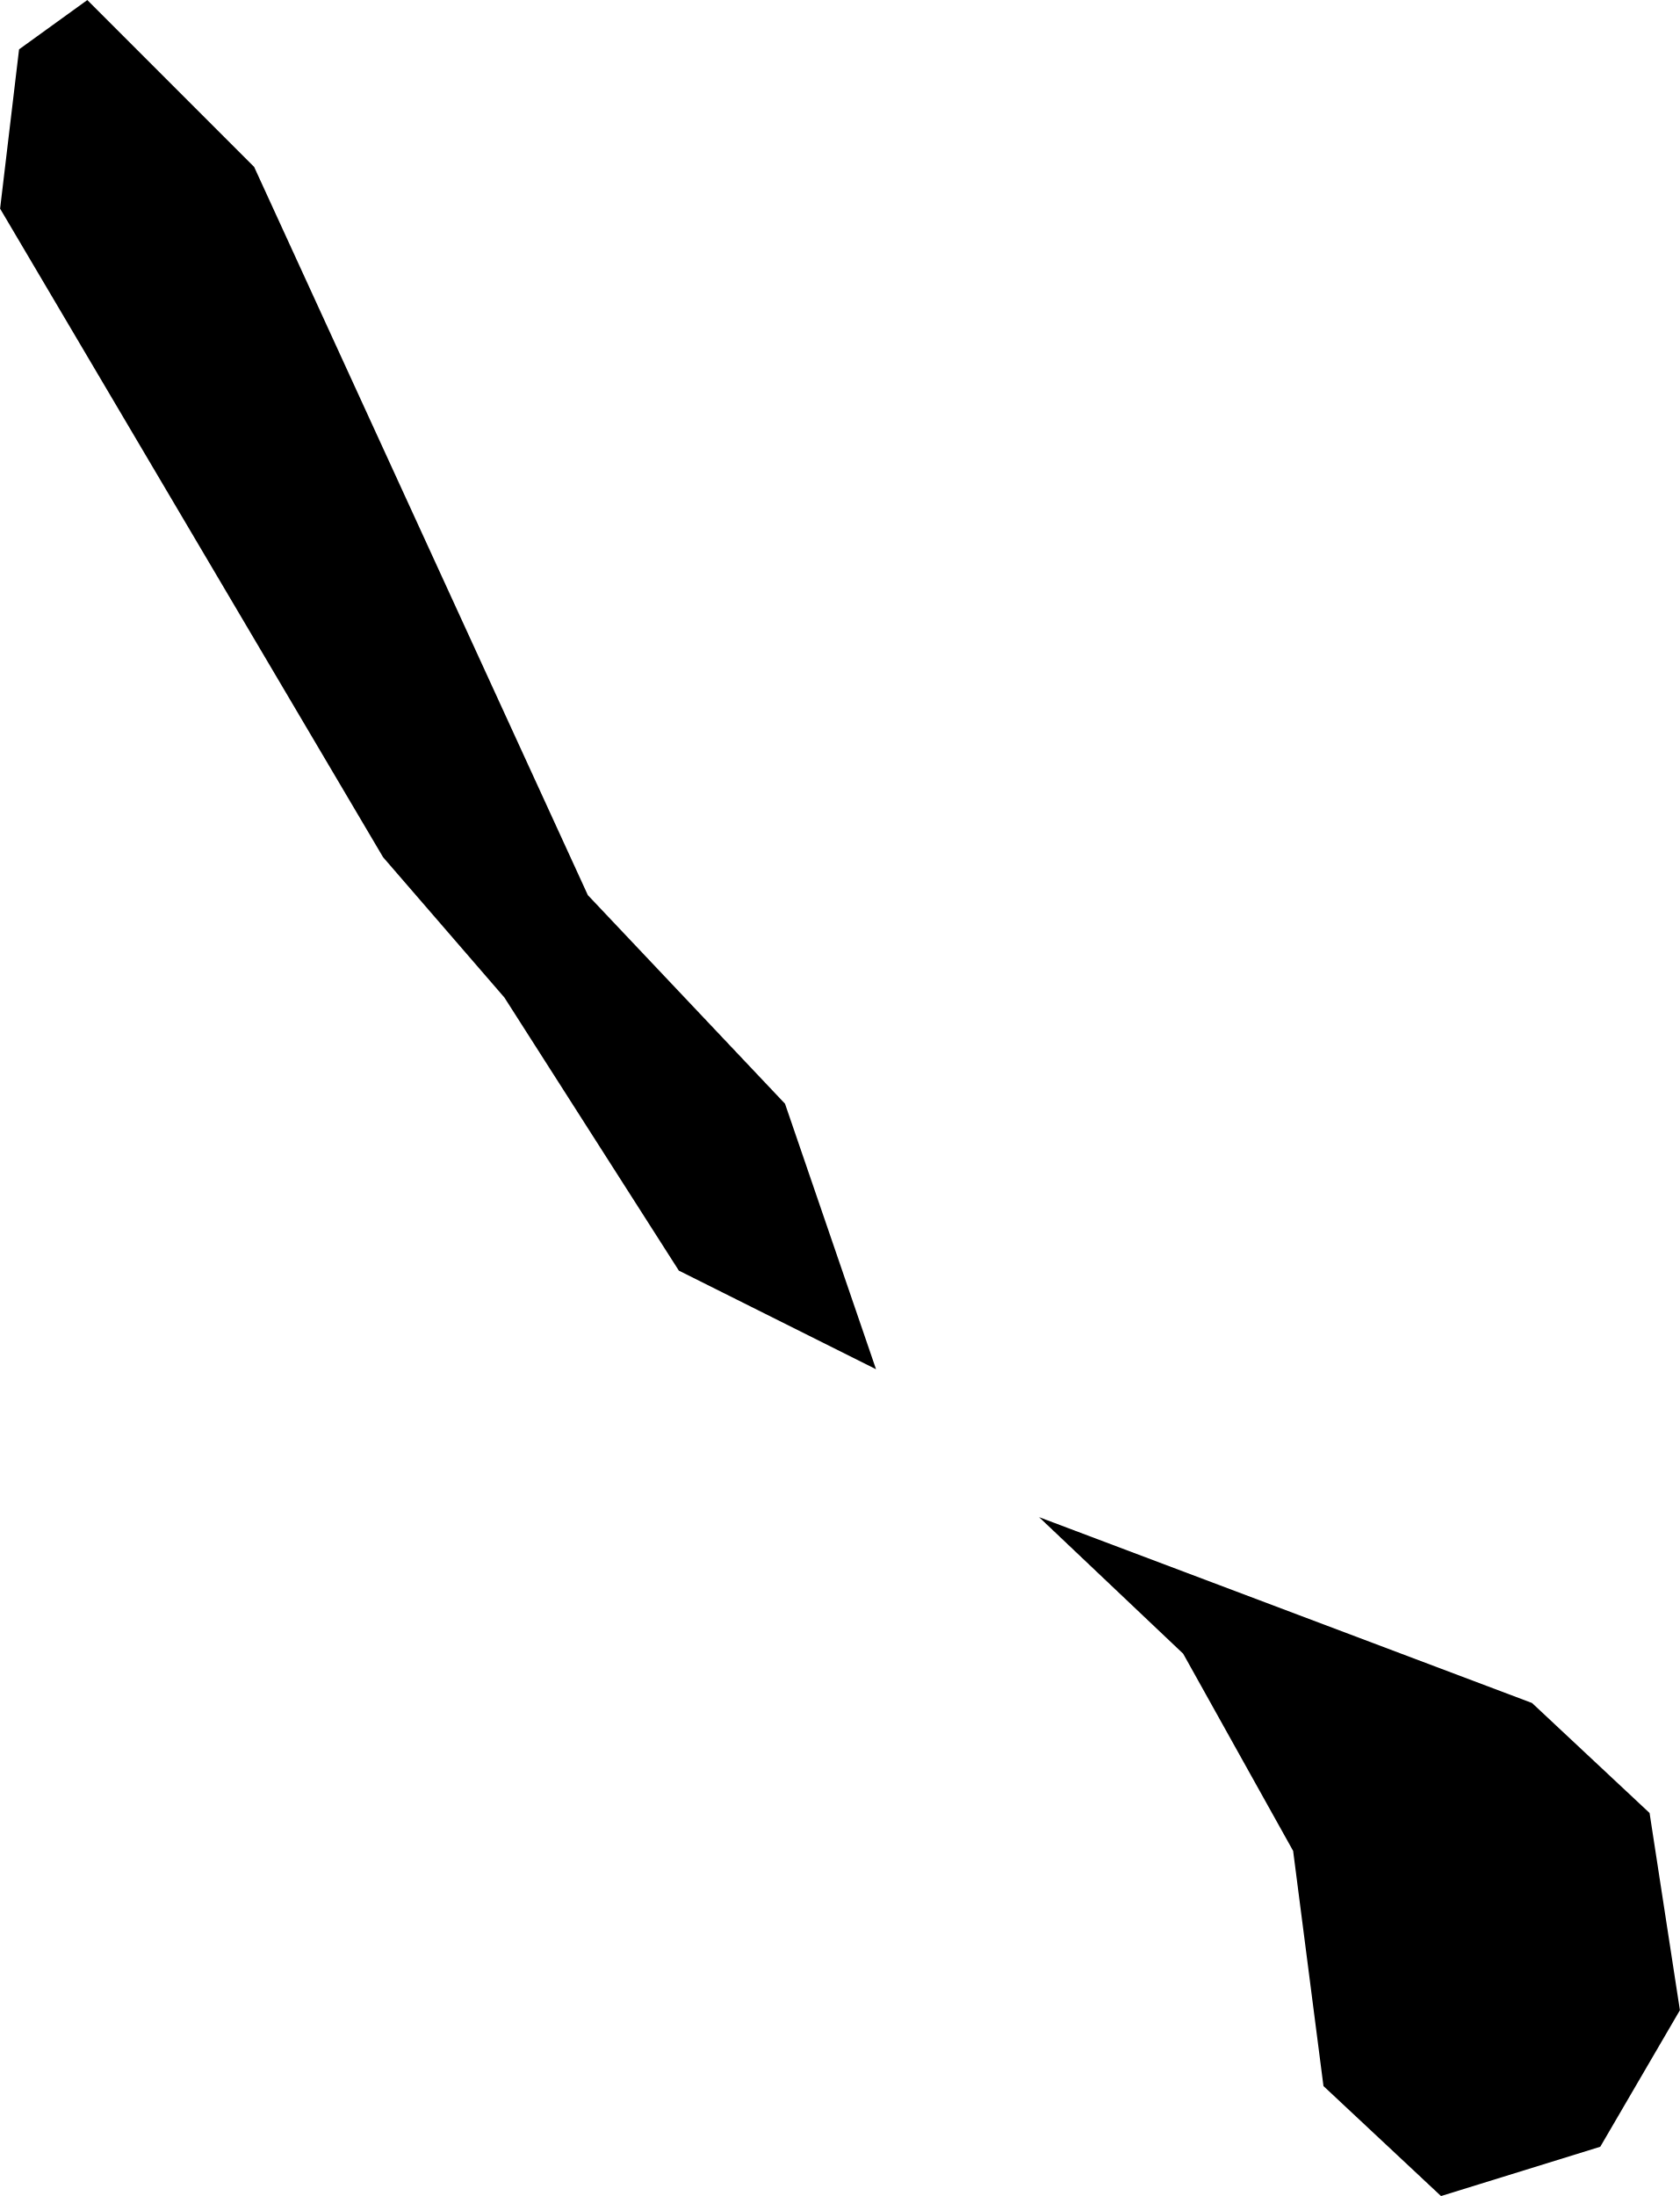
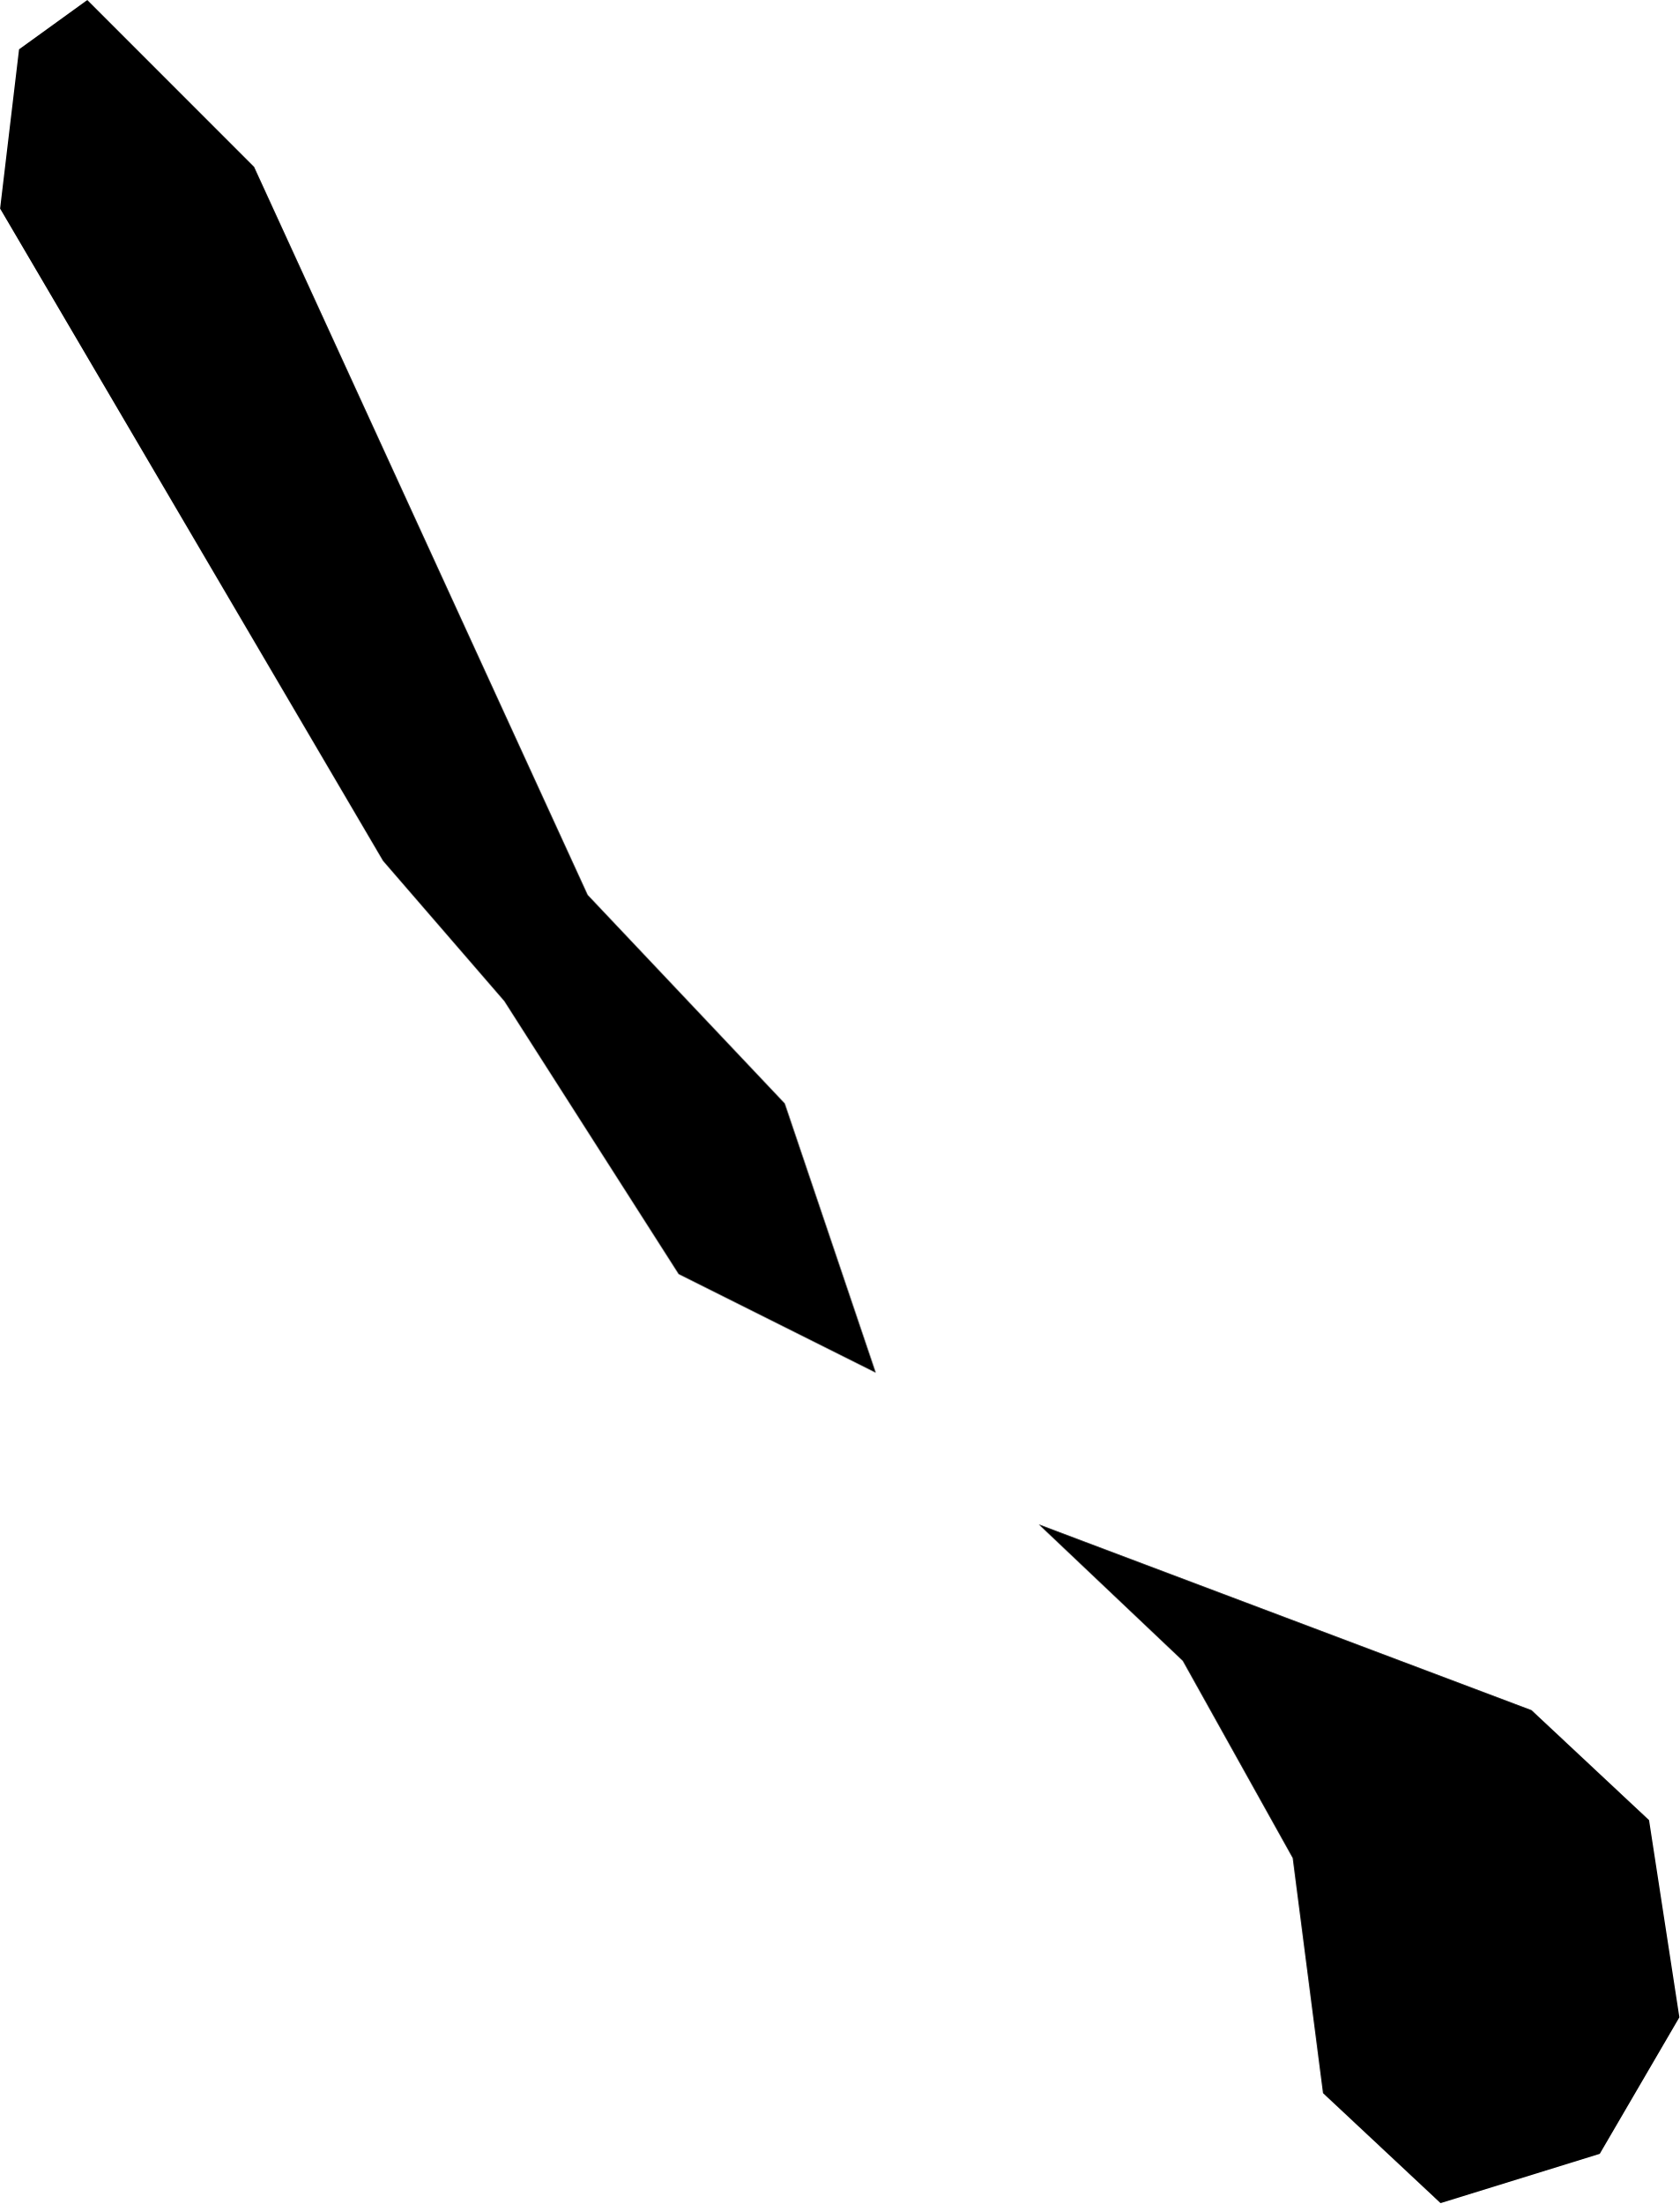
- <svg xmlns="http://www.w3.org/2000/svg" viewBox="851.186 489.567 0.443 0.579">
-   <path d="M851.417,489.928l-0.052-0.026l-0.046-0.072l-0.032-0.037l-0.101-0.171l0.005-0.042l0.018-0.013l0.044,0.044l0.088,0.192l0.052,0.055L851.417,489.928z M851.498,490.003l0.029,0.052l0.008,0.062l0.031,0.029l0.042-0.013l0.021-0.036l-0.008-0.052l-0.031-0.029l-0.13-0.049L851.498,490.003z" />
+ <svg xmlns="http://www.w3.org/2000/svg" viewBox="851.186 488.857 0.443 0.581">
+   <path d="M851.417,489.219l-0.052-0.026l-0.046-0.072l-0.032-0.037l-0.101-0.172l0.005-0.042l0.018-0.013l0.044,0.044l0.088,0.192l0.052,0.055L851.417,489.219z M851.498,489.295l0.029,0.052l0.008,0.062l0.031,0.029l0.042-0.013l0.021-0.036l-0.008-0.052l-0.031-0.029l-0.13-0.049L851.498,489.295z" />
</svg>
